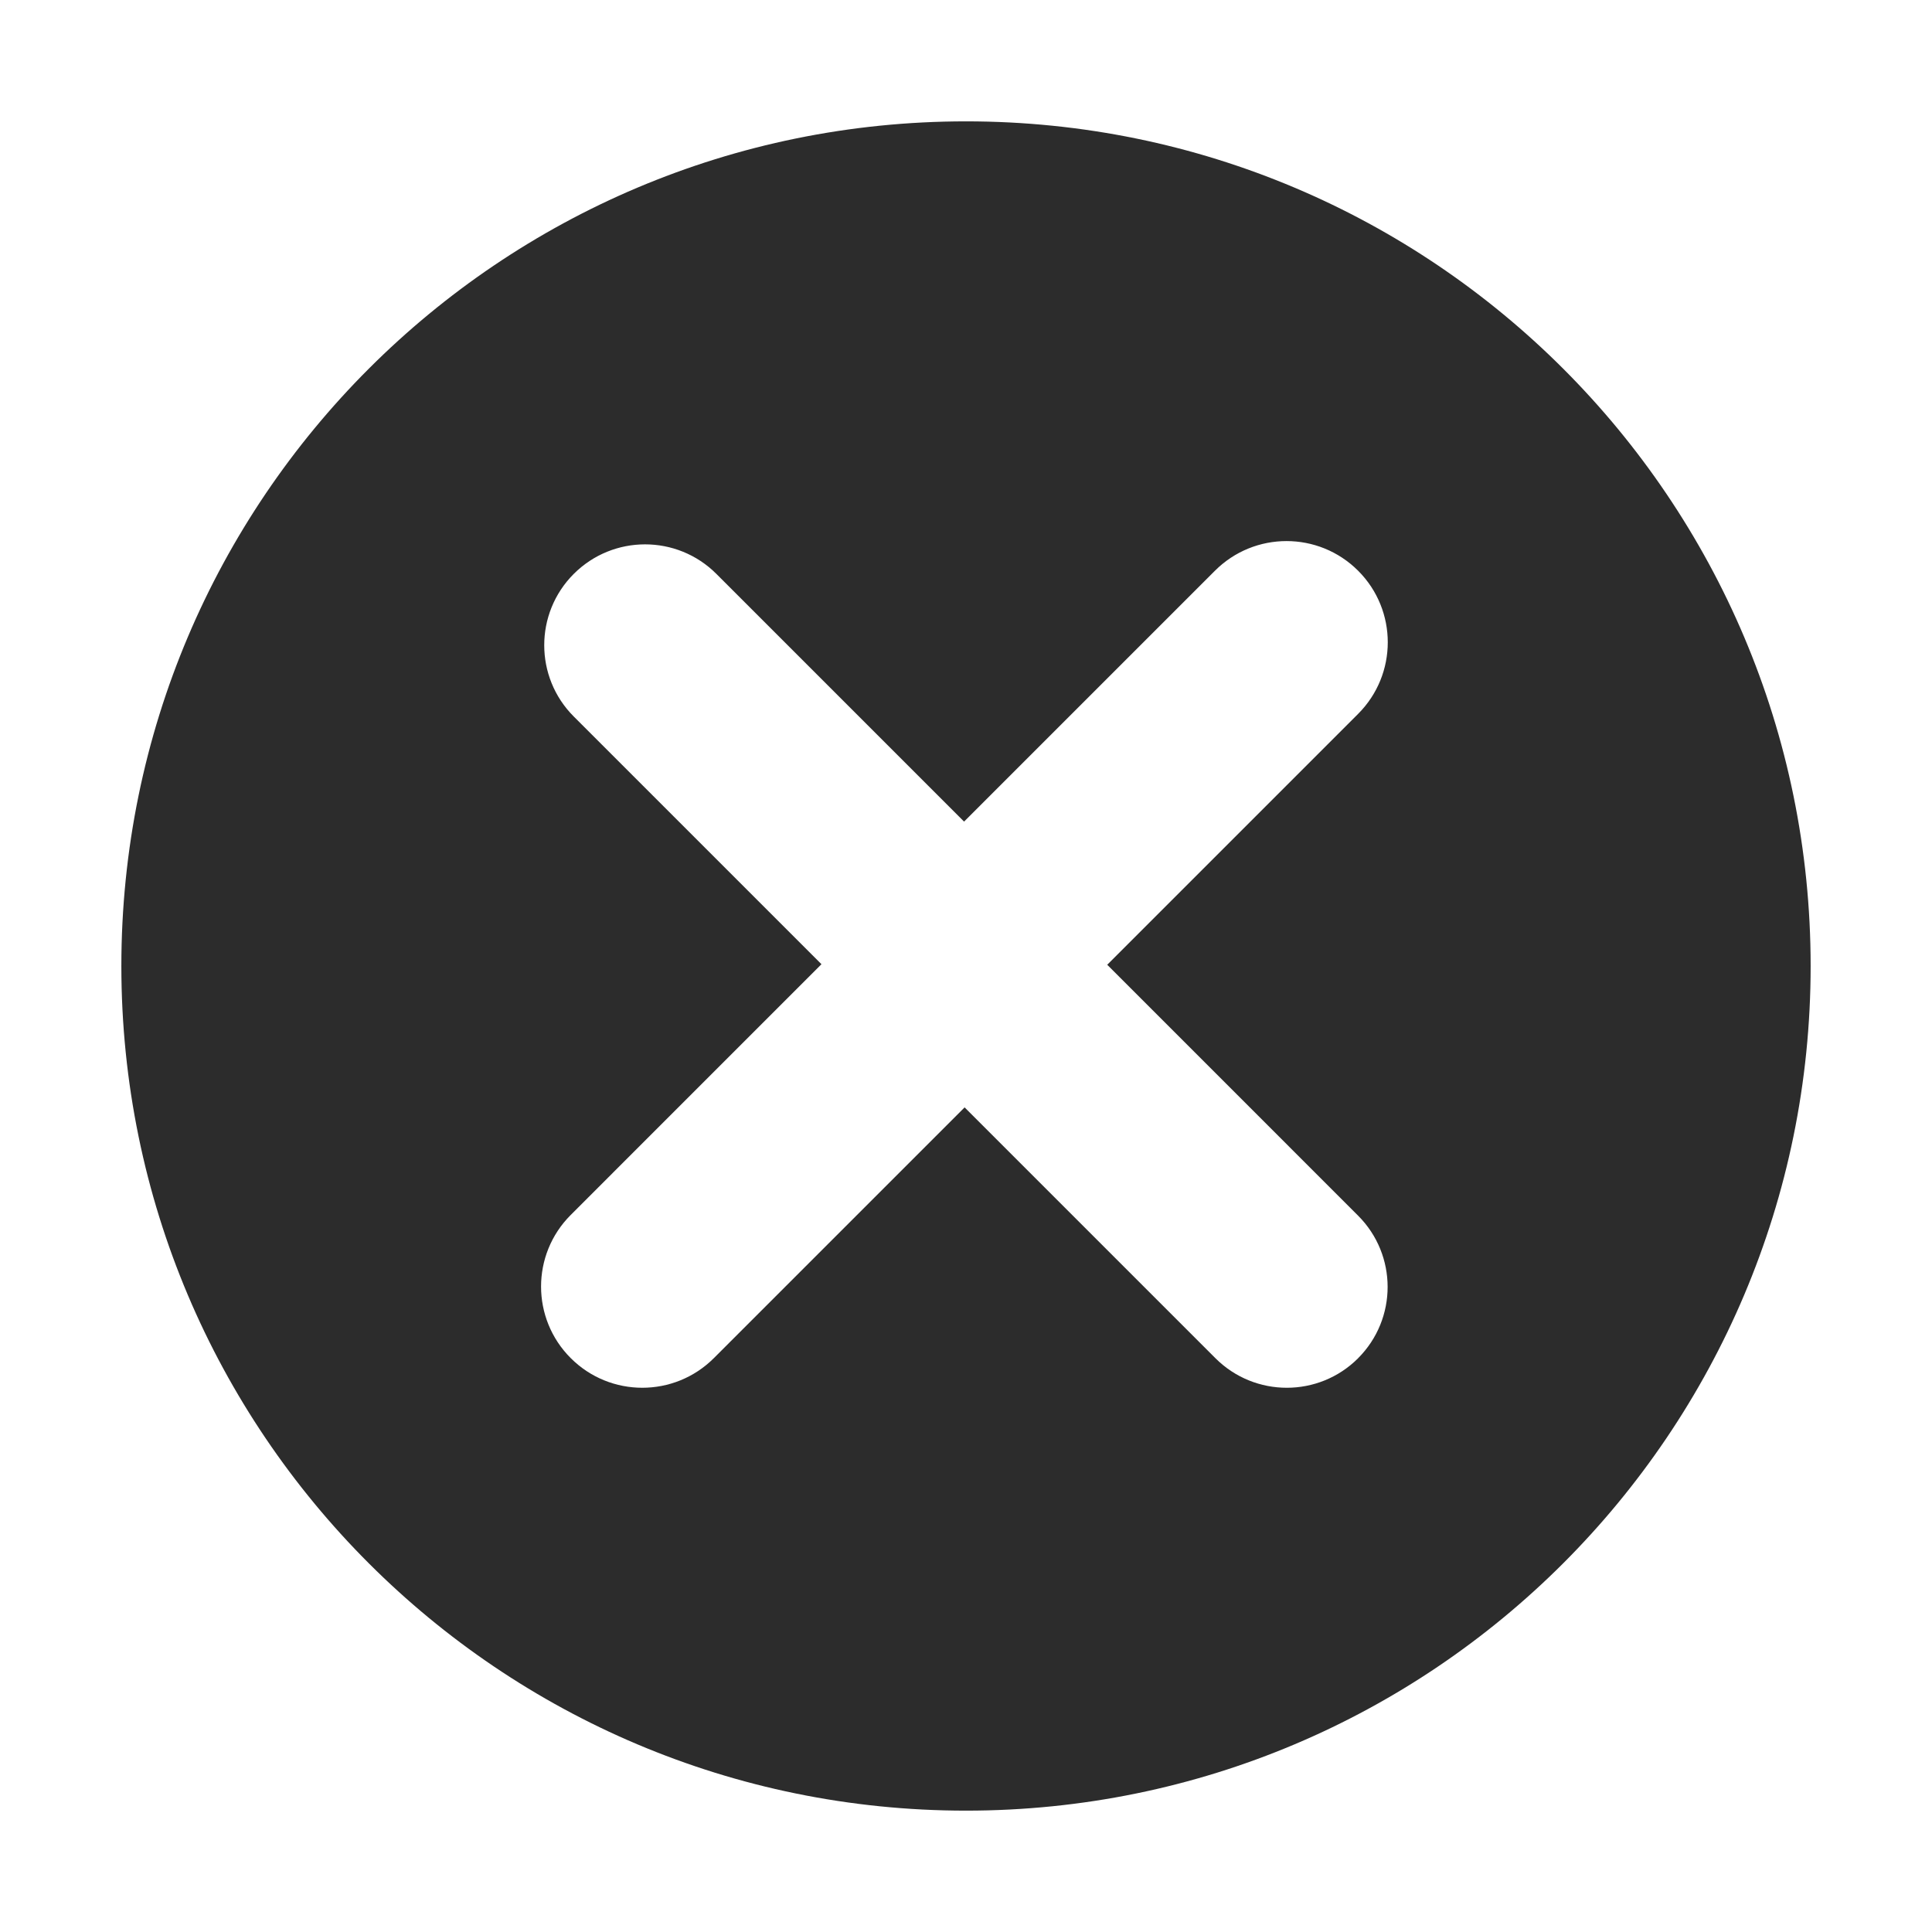
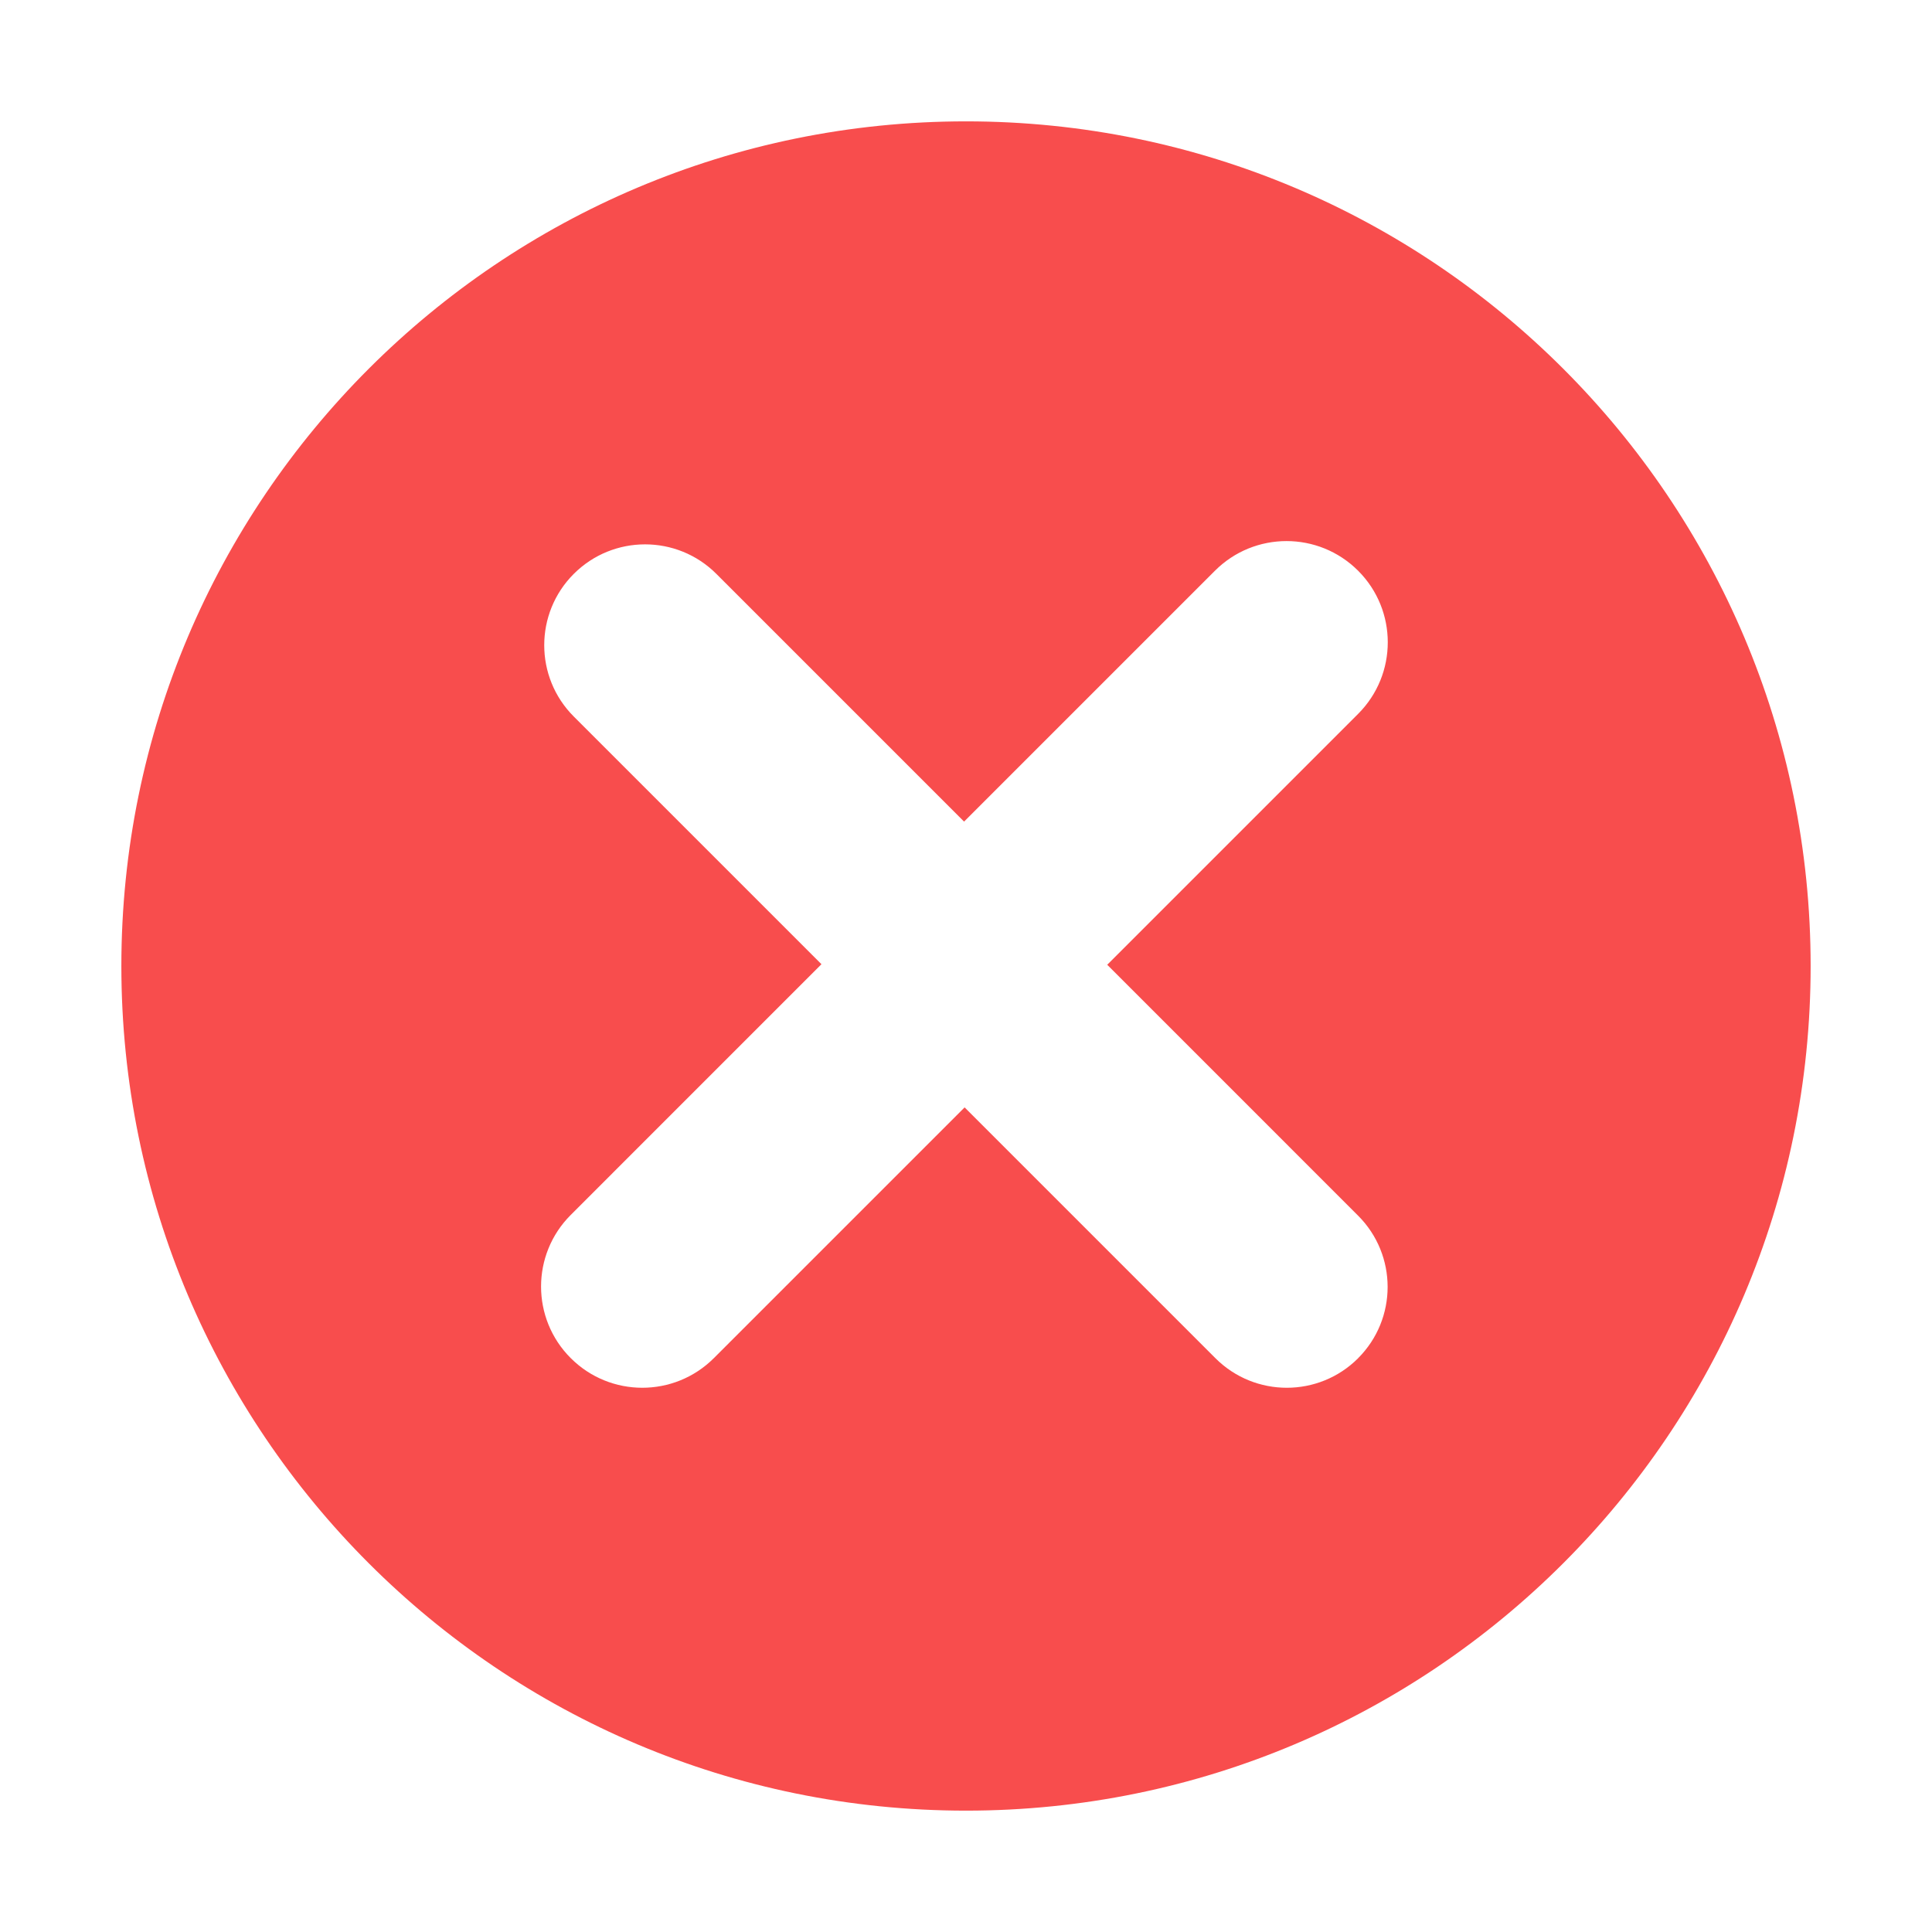
<svg xmlns="http://www.w3.org/2000/svg" t="1670468714127" class="icon" viewBox="0 0 1024 1024" version="1.1" p-id="12484" width="200" height="200">
-   <path d="M512 959.677c-247.247 0-447.677-200.43-447.677-447.677S264.753 64.323 512 64.323c247.248 0 447.677 200.43 447.677 447.677S759.246 959.677 512 959.677L512 959.677zM719.833 302.497l-0.005 0c-20.952-20.951-54.923-20.951-75.876 0L510.981 435.469 379.695 304.177c-20.873-20.873-54.712-20.873-75.585 0l-0.005 0c-20.867 20.879-20.867 54.717 0 75.591L435.39 511.053 302.492 643.959c-20.957 20.951-20.957 54.914 0 75.865l0.005 0c20.945 20.956 54.919 20.956 75.876 0l132.893-132.888 132.966 132.971c20.877 20.85 54.717 20.85 75.584 0l0-0.023c20.873-20.873 20.873-54.695 0-75.568L586.852 511.345l132.982-132.978C740.786 357.411 740.786 323.449 719.833 302.497L719.833 302.497z" p-id="12485" data-spm-anchor-id="a313x.7781069.0.i2" class="" fill="#2c2c2c" />
+   <path d="M512 959.677c-247.247 0-447.677-200.43-447.677-447.677S264.753 64.323 512 64.323c247.248 0 447.677 200.43 447.677 447.677S759.246 959.677 512 959.677L512 959.677zM719.833 302.497l-0.005 0c-20.952-20.951-54.923-20.951-75.876 0L510.981 435.469 379.695 304.177c-20.873-20.873-54.712-20.873-75.585 0l-0.005 0c-20.867 20.879-20.867 54.717 0 75.591L435.39 511.053 302.492 643.959c-20.957 20.951-20.957 54.914 0 75.865l0.005 0c20.945 20.956 54.919 20.956 75.876 0l132.893-132.888 132.966 132.971c20.877 20.85 54.717 20.85 75.584 0l0-0.023c20.873-20.873 20.873-54.695 0-75.568L586.852 511.345l132.982-132.978C740.786 357.411 740.786 323.449 719.833 302.497L719.833 302.497z" p-id="12485" data-spm-anchor-id="a313x.7781069.0.i2" class="" fill="#f84d4d" />
</svg>
